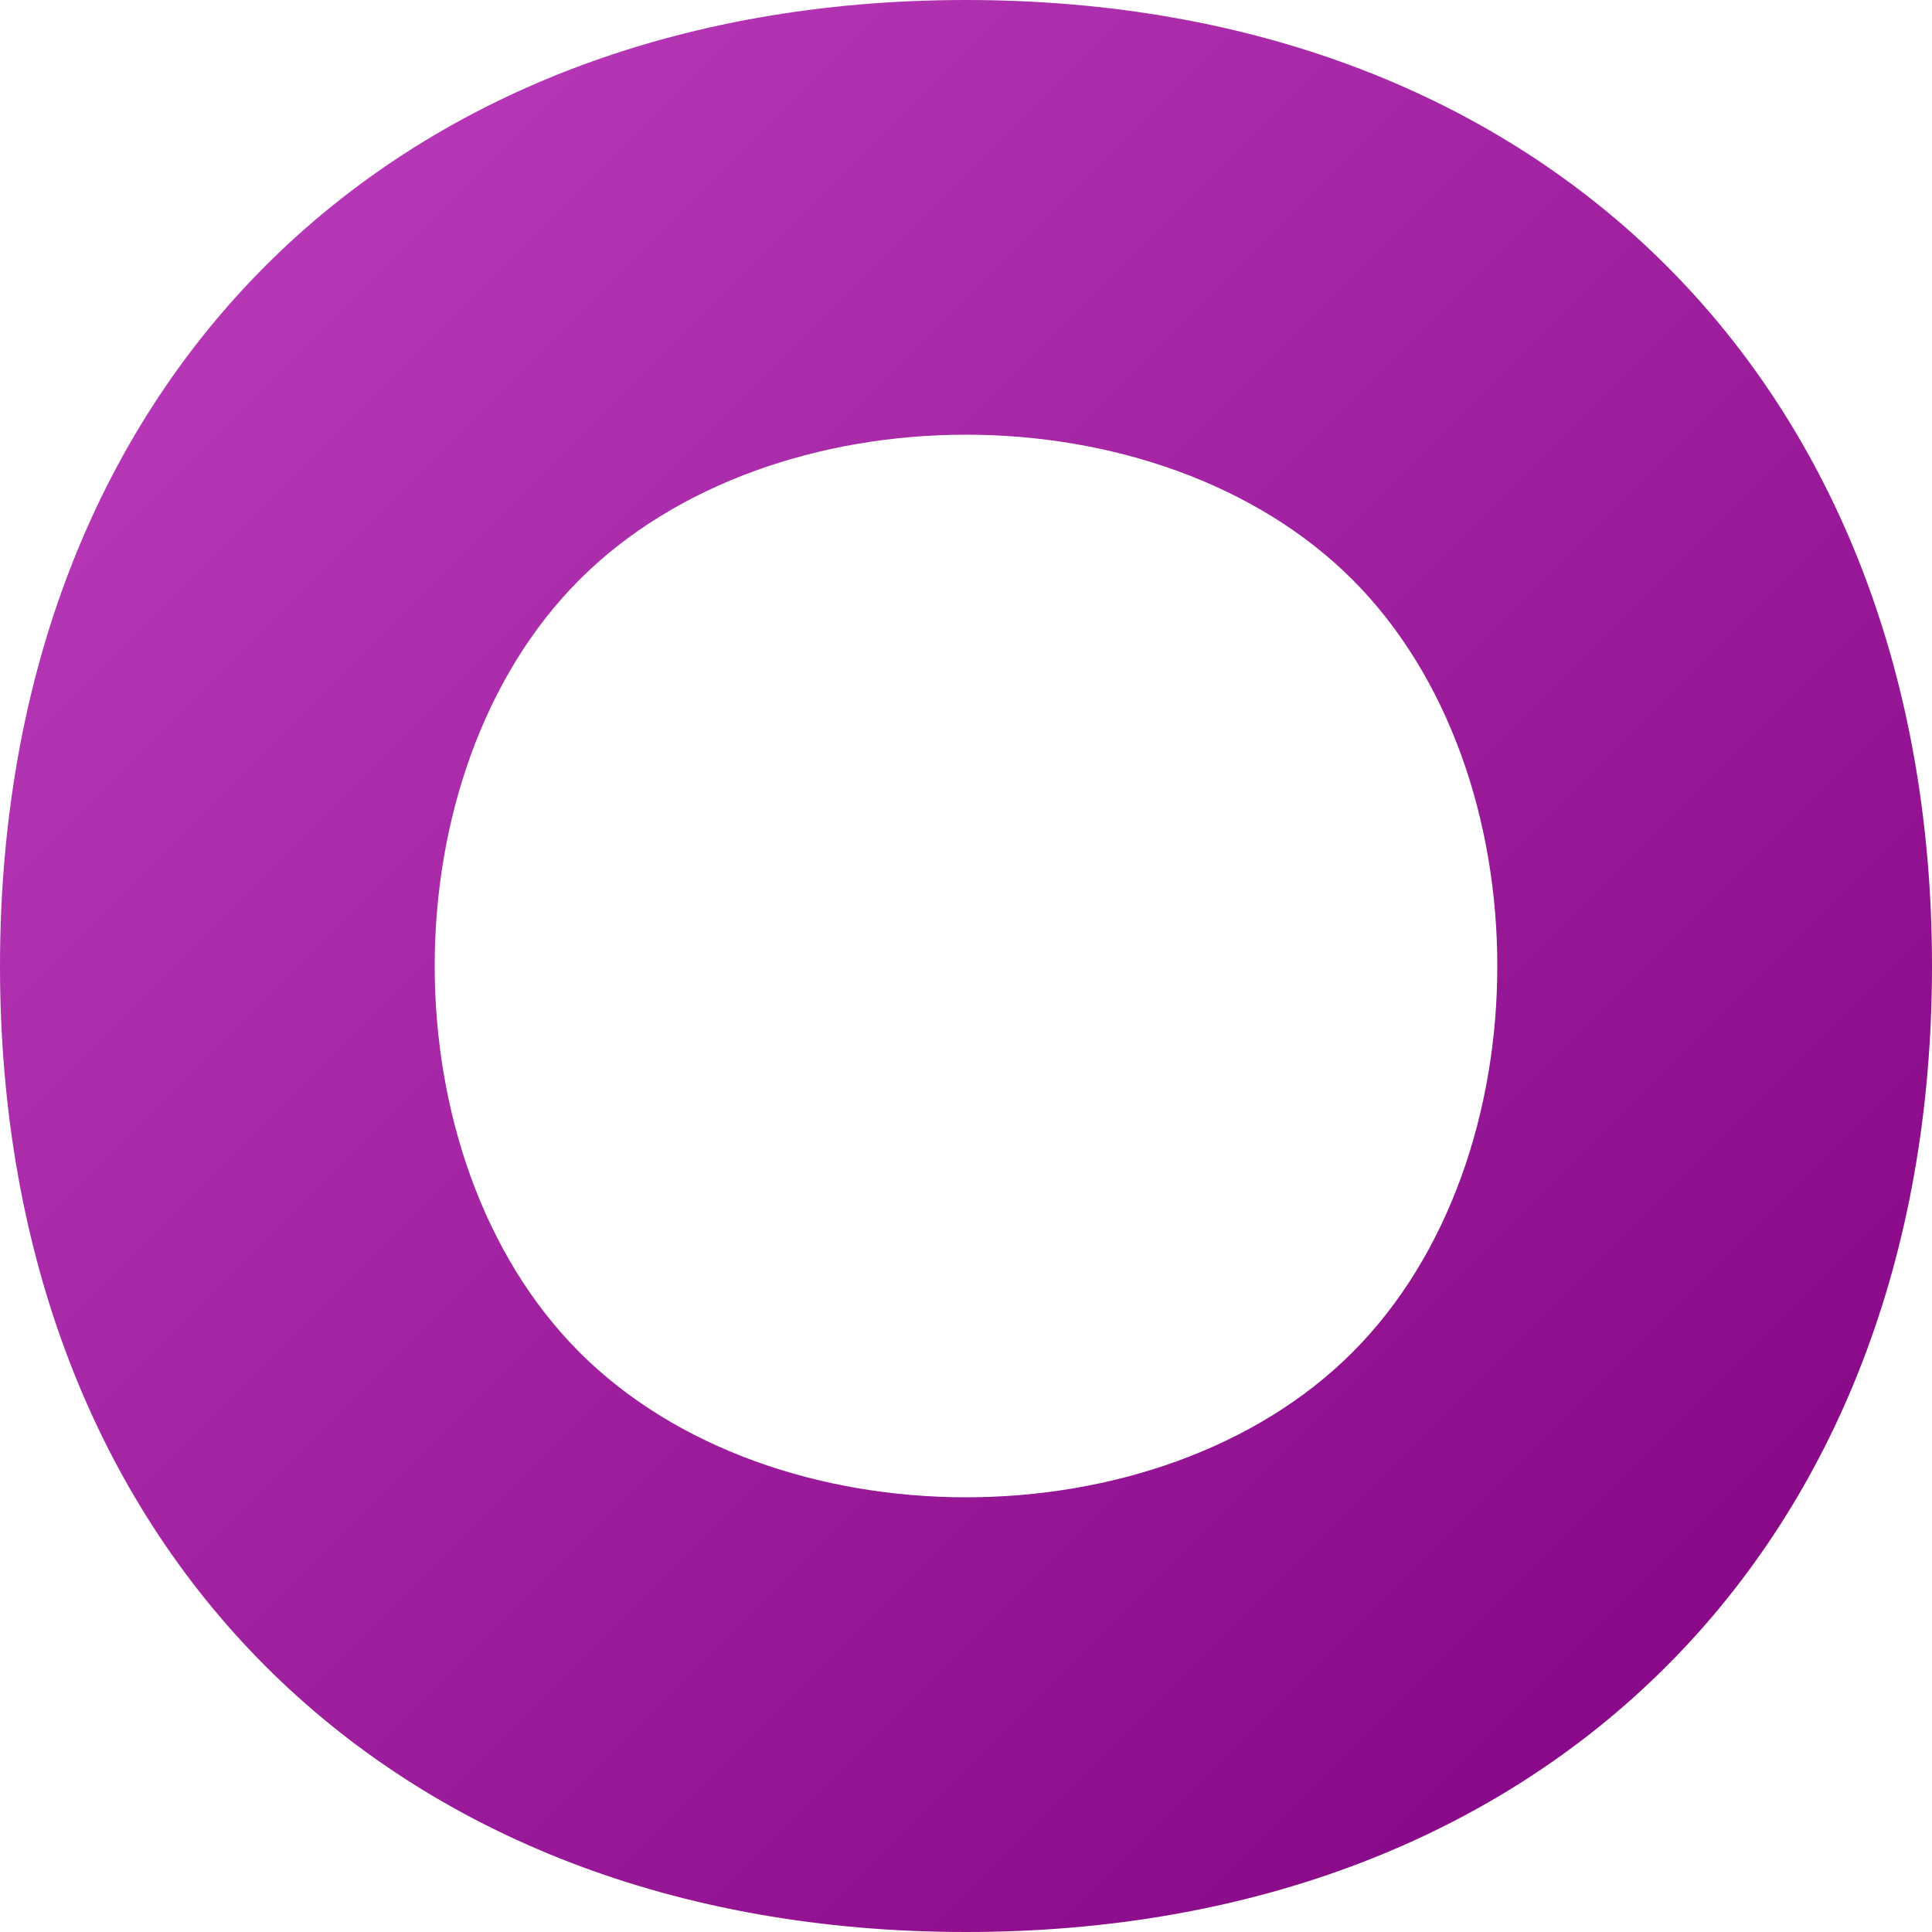
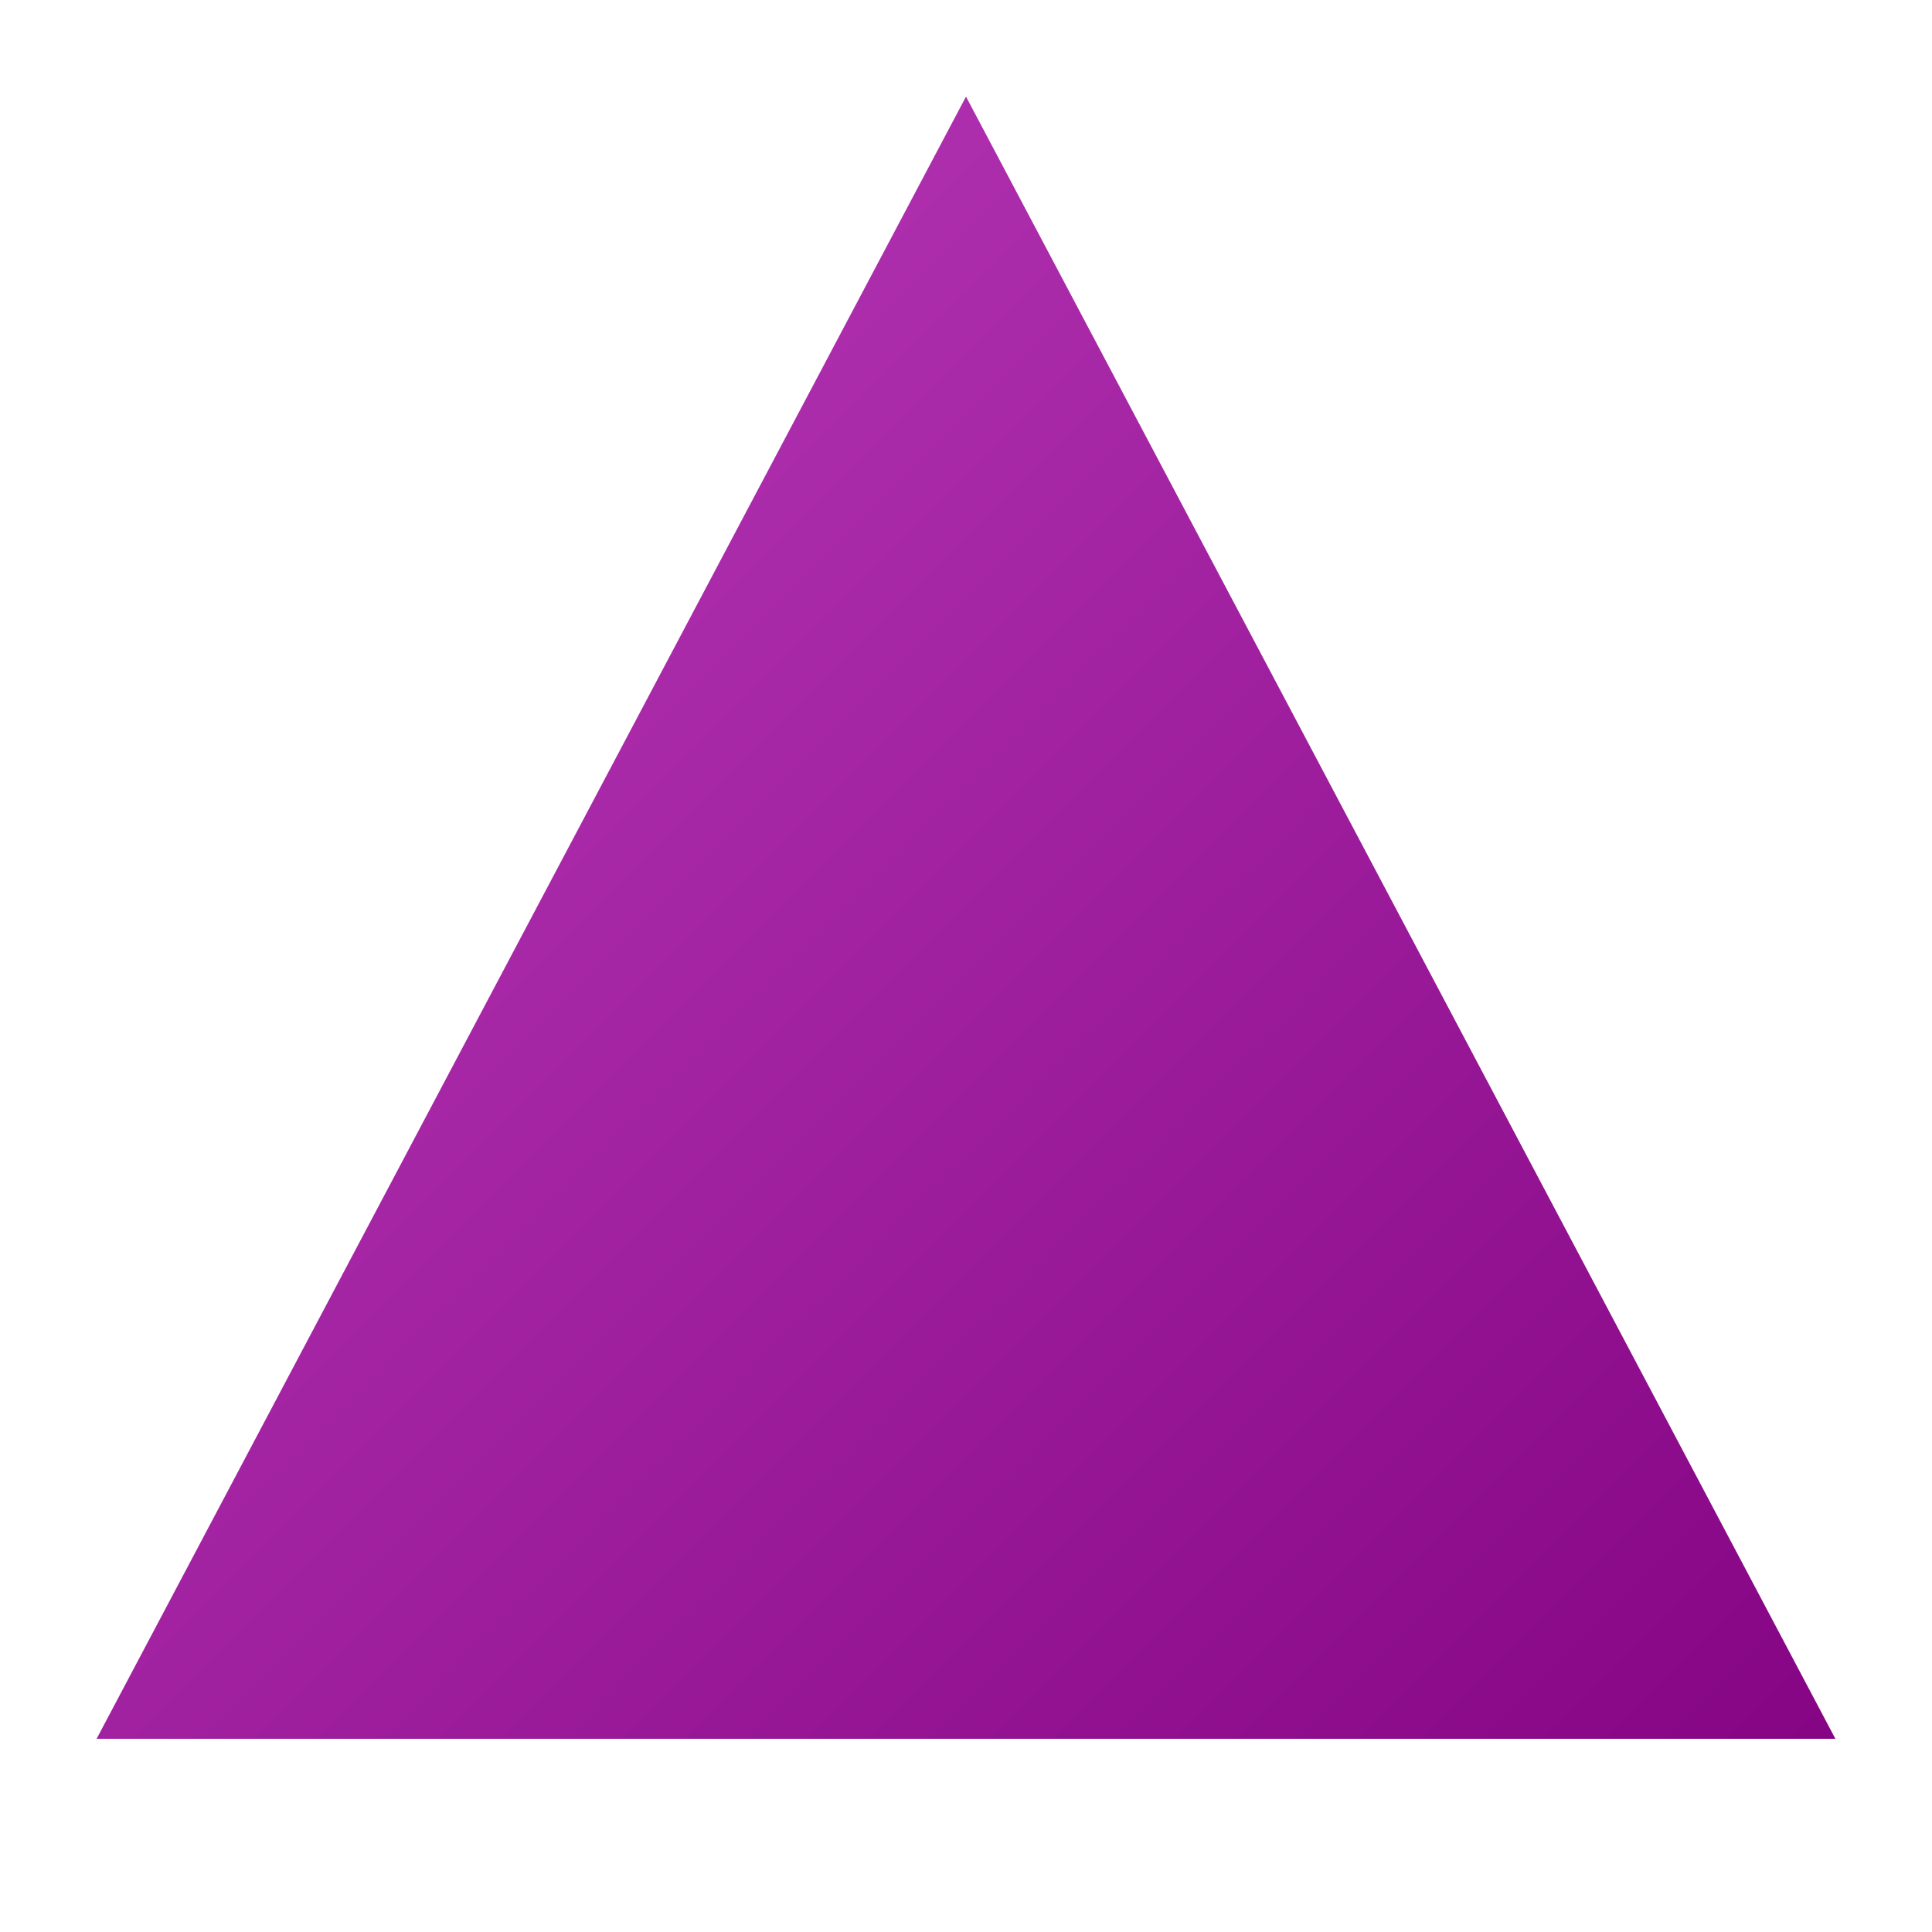
<svg xmlns="http://www.w3.org/2000/svg" width="200" height="200" viewBox="0 0 200 200" fill="none">
-   <path d="M100 0 C40 0 0 40 0 100 C0 160 40 200 100 200 C160 200 200 160 200 100 C200 40 160 0 100 0 Z M140 140 C120 160 80 160 60 140 C40 120 40 80 60 60 C80 40 120 40 140 60 C160 80 160 120 140 140 Z" fill="url(#gradient)" />
+   <path d="M100 10 L190 180 L10 180 Z" fill="url(#gradient)" />
  <defs>
    <linearGradient id="gradient" x1="0" y1="0" x2="200" y2="200" gradientUnits="userSpaceOnUse">
      <stop offset="0%" style="stop-color:#BF40BF" />
      <stop offset="100%" style="stop-color:#800080" />
    </linearGradient>
  </defs>
</svg>
